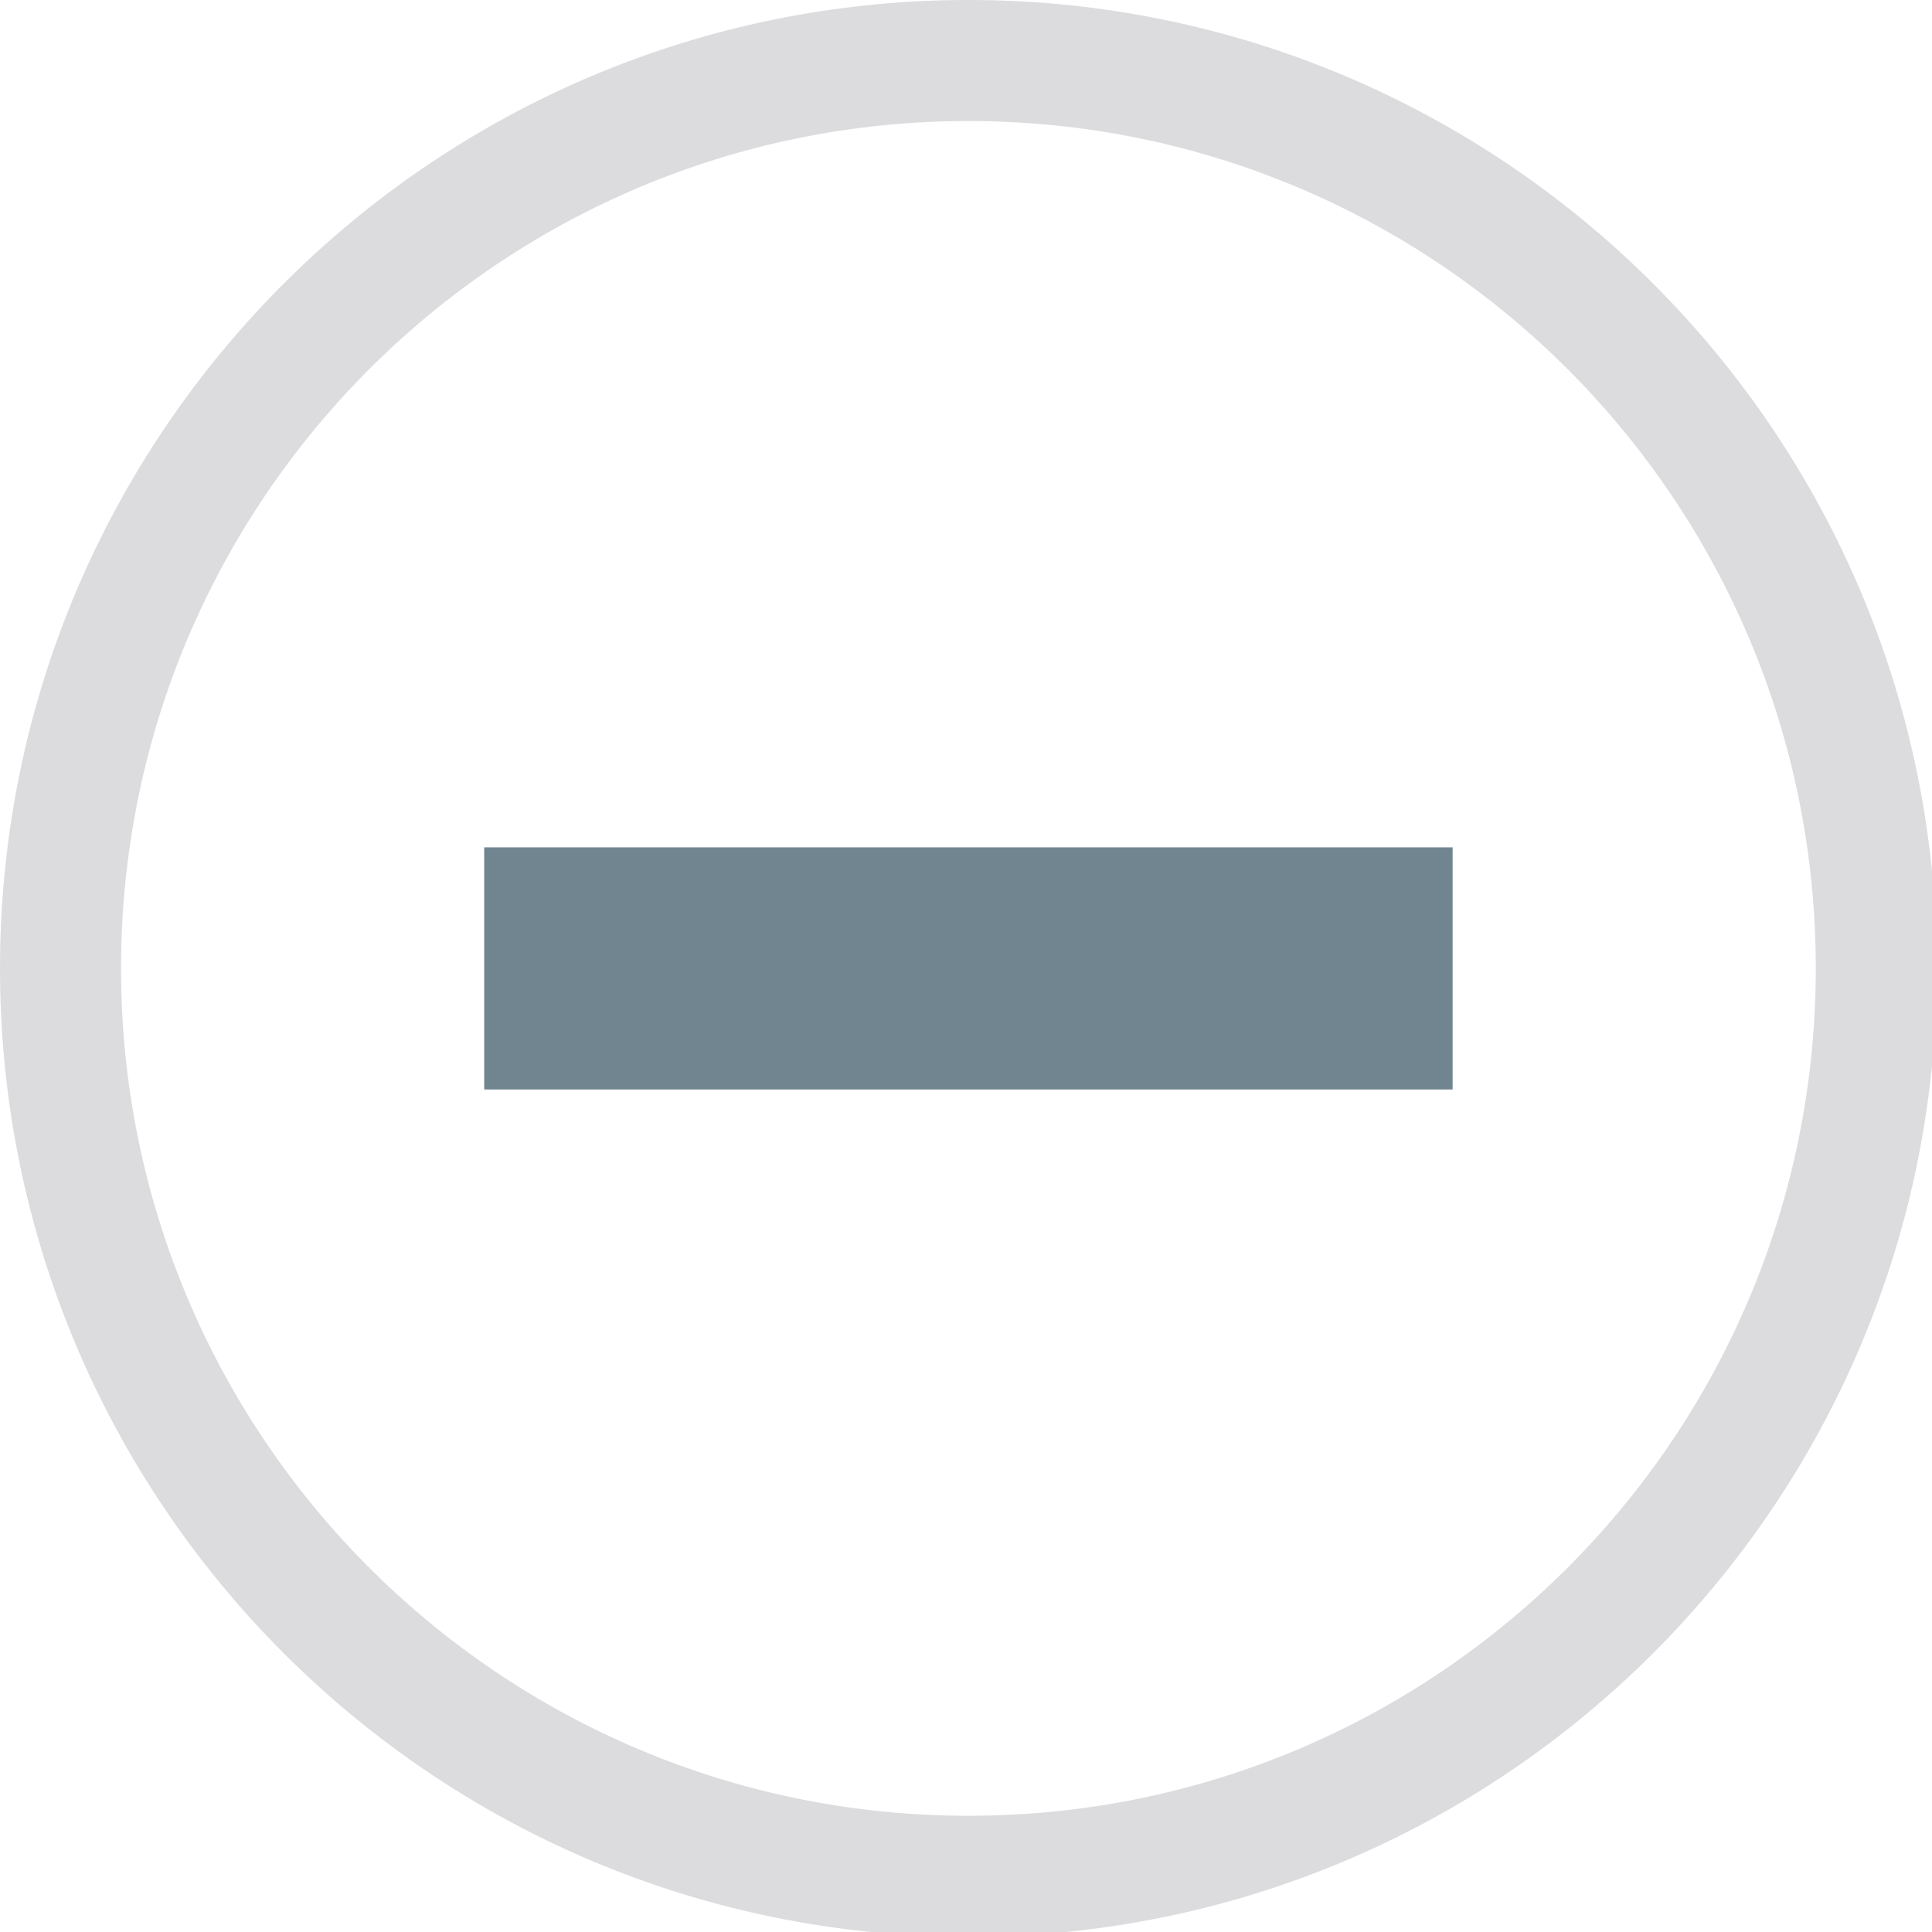
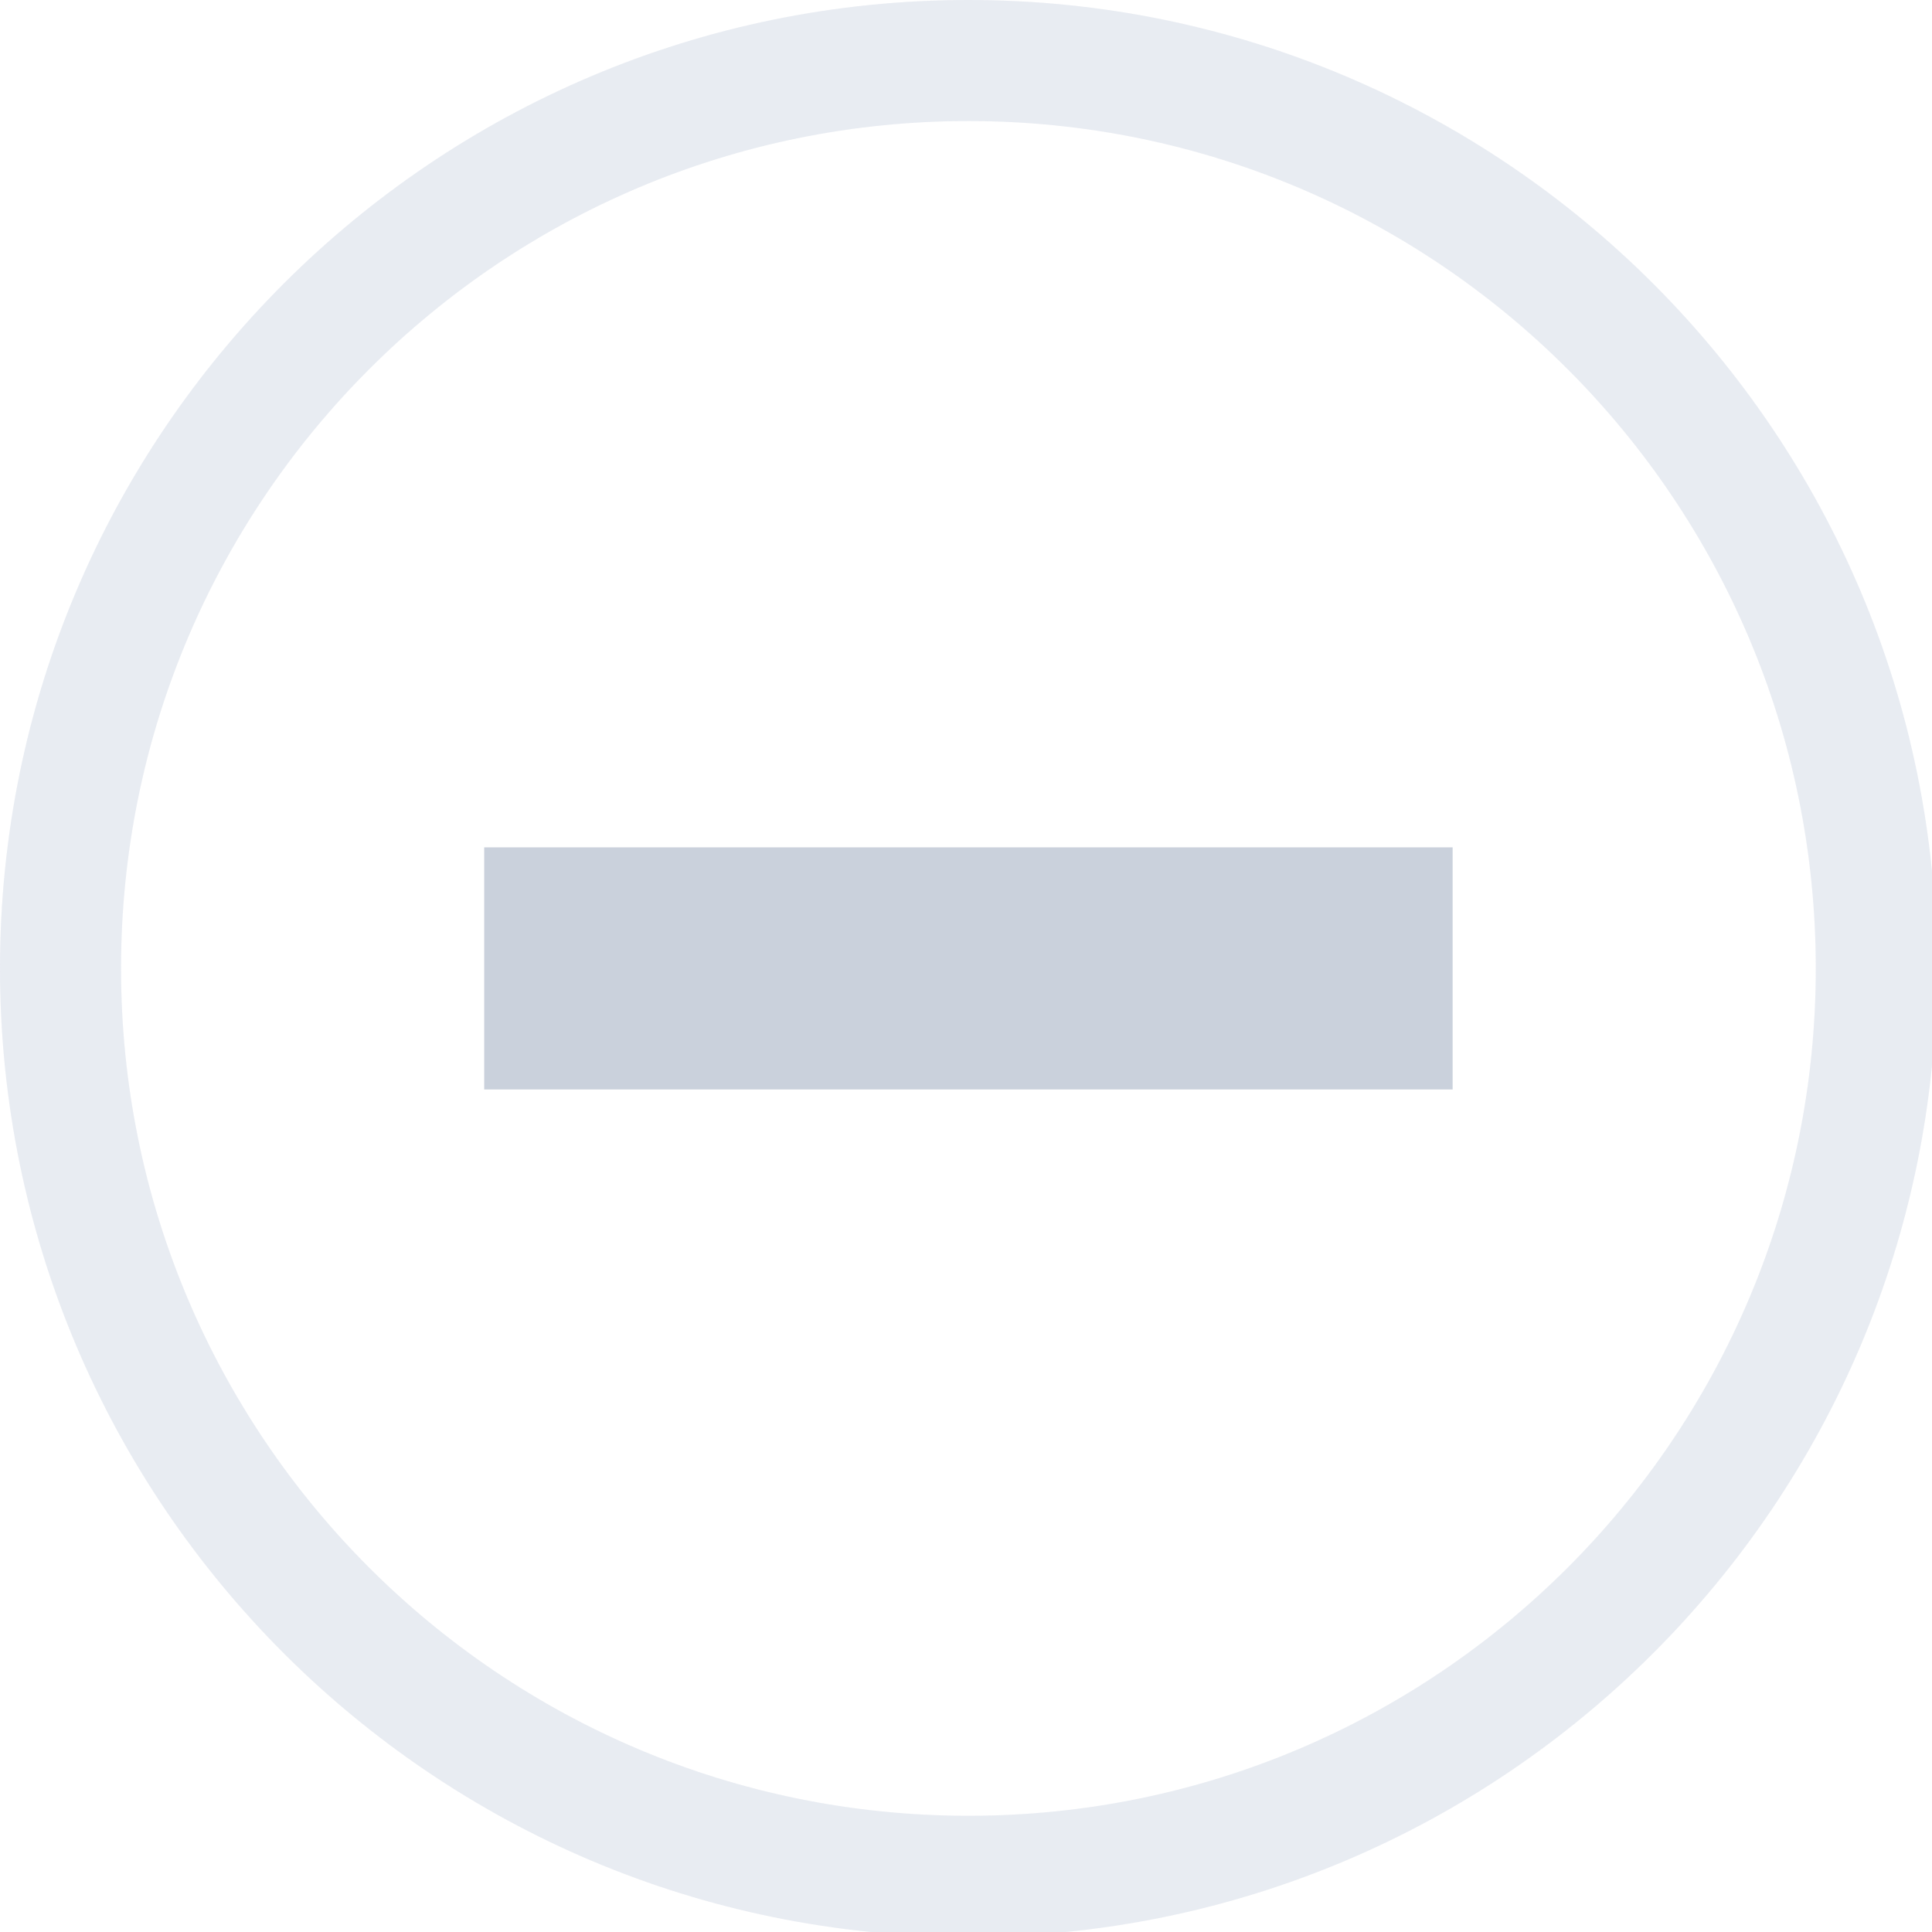
<svg xmlns="http://www.w3.org/2000/svg" width="133pt" height="133pt" viewBox="0 0 133 133" version="1.1">
  <g id="surface1">
-     <path style=" stroke:none;fill-rule:nonzero;fill:#C2C5C8;fill-opacity:0.5;" d="M 66.668 0 C 29.852 0 0 29.852 0 66.668 C 0 103.484 29.852 133.332 66.668 133.332 C 103.484 133.332 133.332 103.484 133.332 66.668 C 133.332 29.852 103.484 0 66.668 0 Z M 66.668 8.332 C 98.895 8.332 125 34.441 125 66.668 C 125 98.895 98.895 125 66.668 125 C 34.441 125 8.332 98.895 8.332 66.668 C 8.332 34.441 34.441 8.332 66.668 8.332 Z M 66.668 8.332 " />
-     <path style=" stroke:none;fill-rule:nonzero;fill:#C2C5C8;fill-opacity:0.15;" d="M 66.668 0 C 29.852 0 0 29.852 0 66.668 C 0 103.484 29.852 133.332 66.668 133.332 C 103.484 133.332 133.332 103.484 133.332 66.668 C 133.332 29.852 103.484 0 66.668 0 Z M 66.668 8.332 C 98.895 8.332 125 34.441 125 66.668 C 125 98.895 98.895 125 66.668 125 C 34.441 125 8.332 98.895 8.332 66.668 C 8.332 34.441 34.441 8.332 66.668 8.332 Z M 66.668 8.332 " />
-     <path style=" stroke:none;fill-rule:nonzero;fill:#718591;fill-opacity:1;" d="M 33.332 58.332 L 100 58.332 L 100 75 L 33.332 75 Z M 33.332 58.332 " />
+     <path style=" stroke:none;fill-rule:nonzero;fill:#d8dee9;fill-opacity:0.5;" d="M 66.668 0 C 29.852 0 0 29.852 0 66.668 C 0 103.484 29.852 133.332 66.668 133.332 C 103.484 133.332 133.332 103.484 133.332 66.668 C 133.332 29.852 103.484 0 66.668 0 Z M 66.668 8.332 C 98.895 8.332 125 34.441 125 66.668 C 125 98.895 98.895 125 66.668 125 C 34.441 125 8.332 98.895 8.332 66.668 C 8.332 34.441 34.441 8.332 66.668 8.332 Z M 66.668 8.332 " />
+     <path style=" stroke:none;fill-rule:nonzero;fill:#d8dee9;fill-opacity:0.15;" d="M 66.668 0 C 29.852 0 0 29.852 0 66.668 C 0 103.484 29.852 133.332 66.668 133.332 C 103.484 133.332 133.332 103.484 133.332 66.668 C 133.332 29.852 103.484 0 66.668 0 Z M 66.668 8.332 C 98.895 8.332 125 34.441 125 66.668 C 125 98.895 98.895 125 66.668 125 C 34.441 125 8.332 98.895 8.332 66.668 C 8.332 34.441 34.441 8.332 66.668 8.332 Z M 66.668 8.332 " />
+     <path style=" stroke:none;fill-rule:nonzero;fill:#cad1dc;fill-opacity:1;" d="M 33.332 58.332 L 100 58.332 L 100 75 L 33.332 75 Z M 33.332 58.332 " />
  </g>
</svg>
